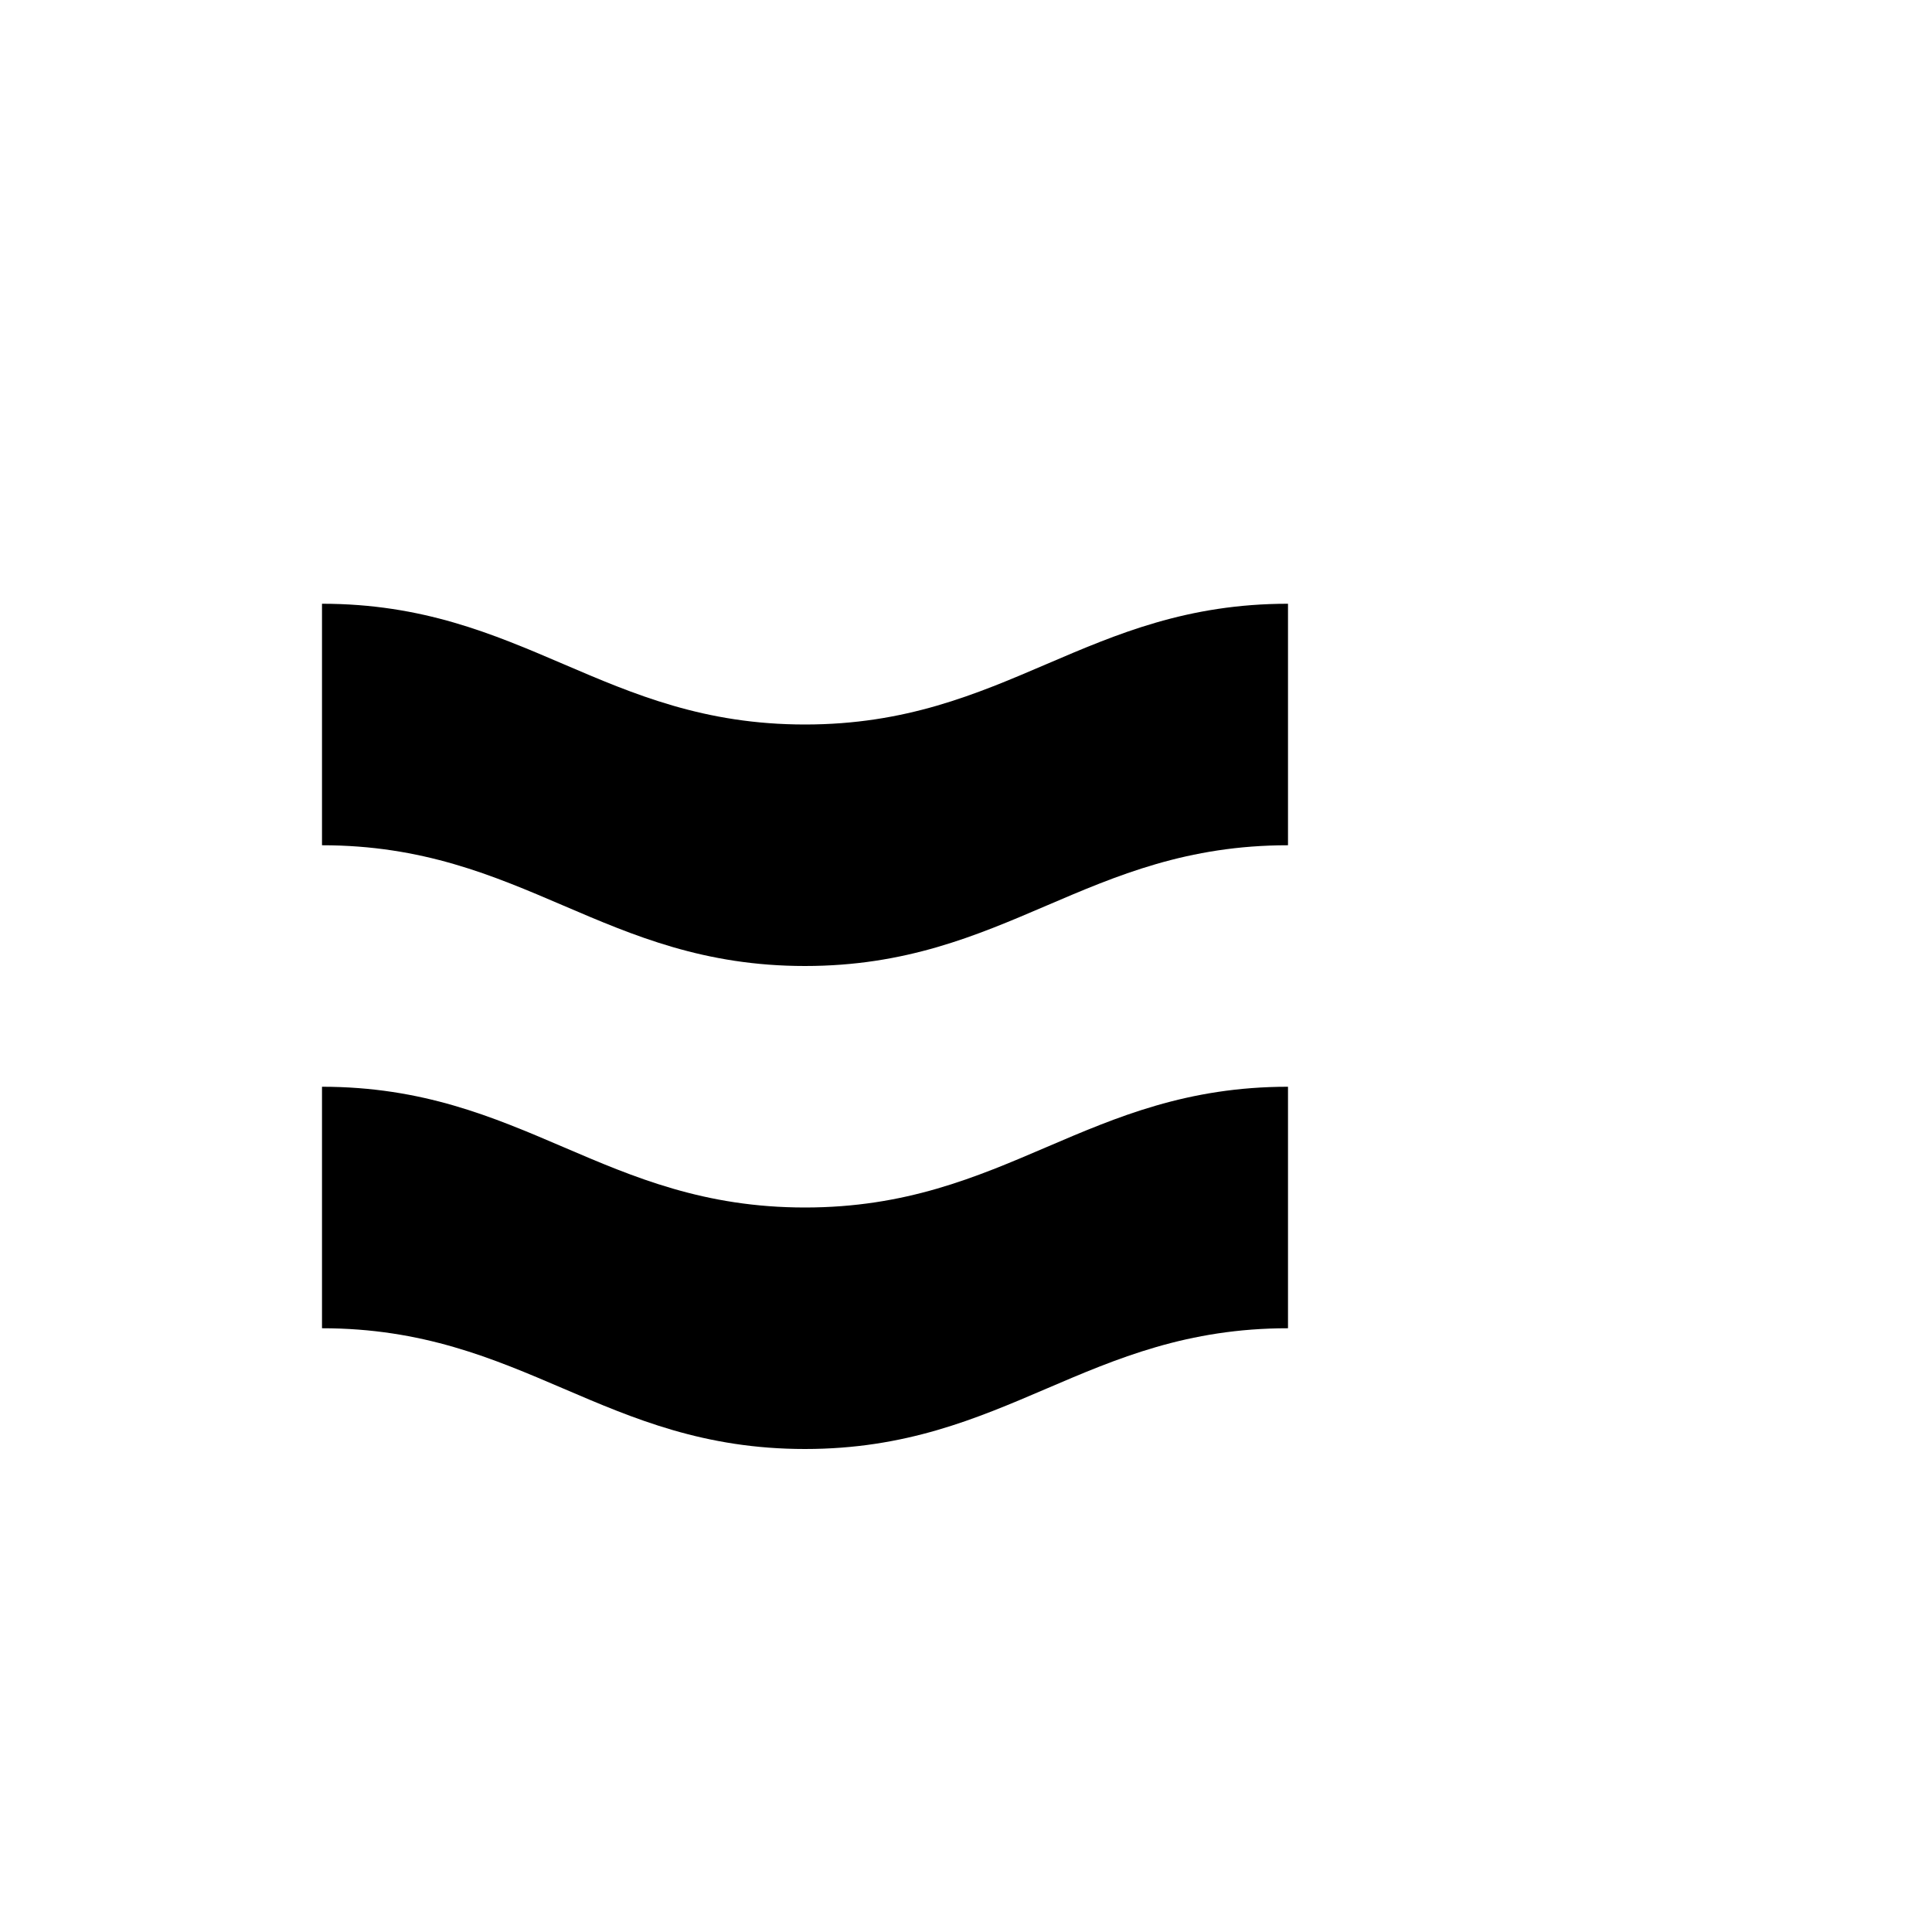
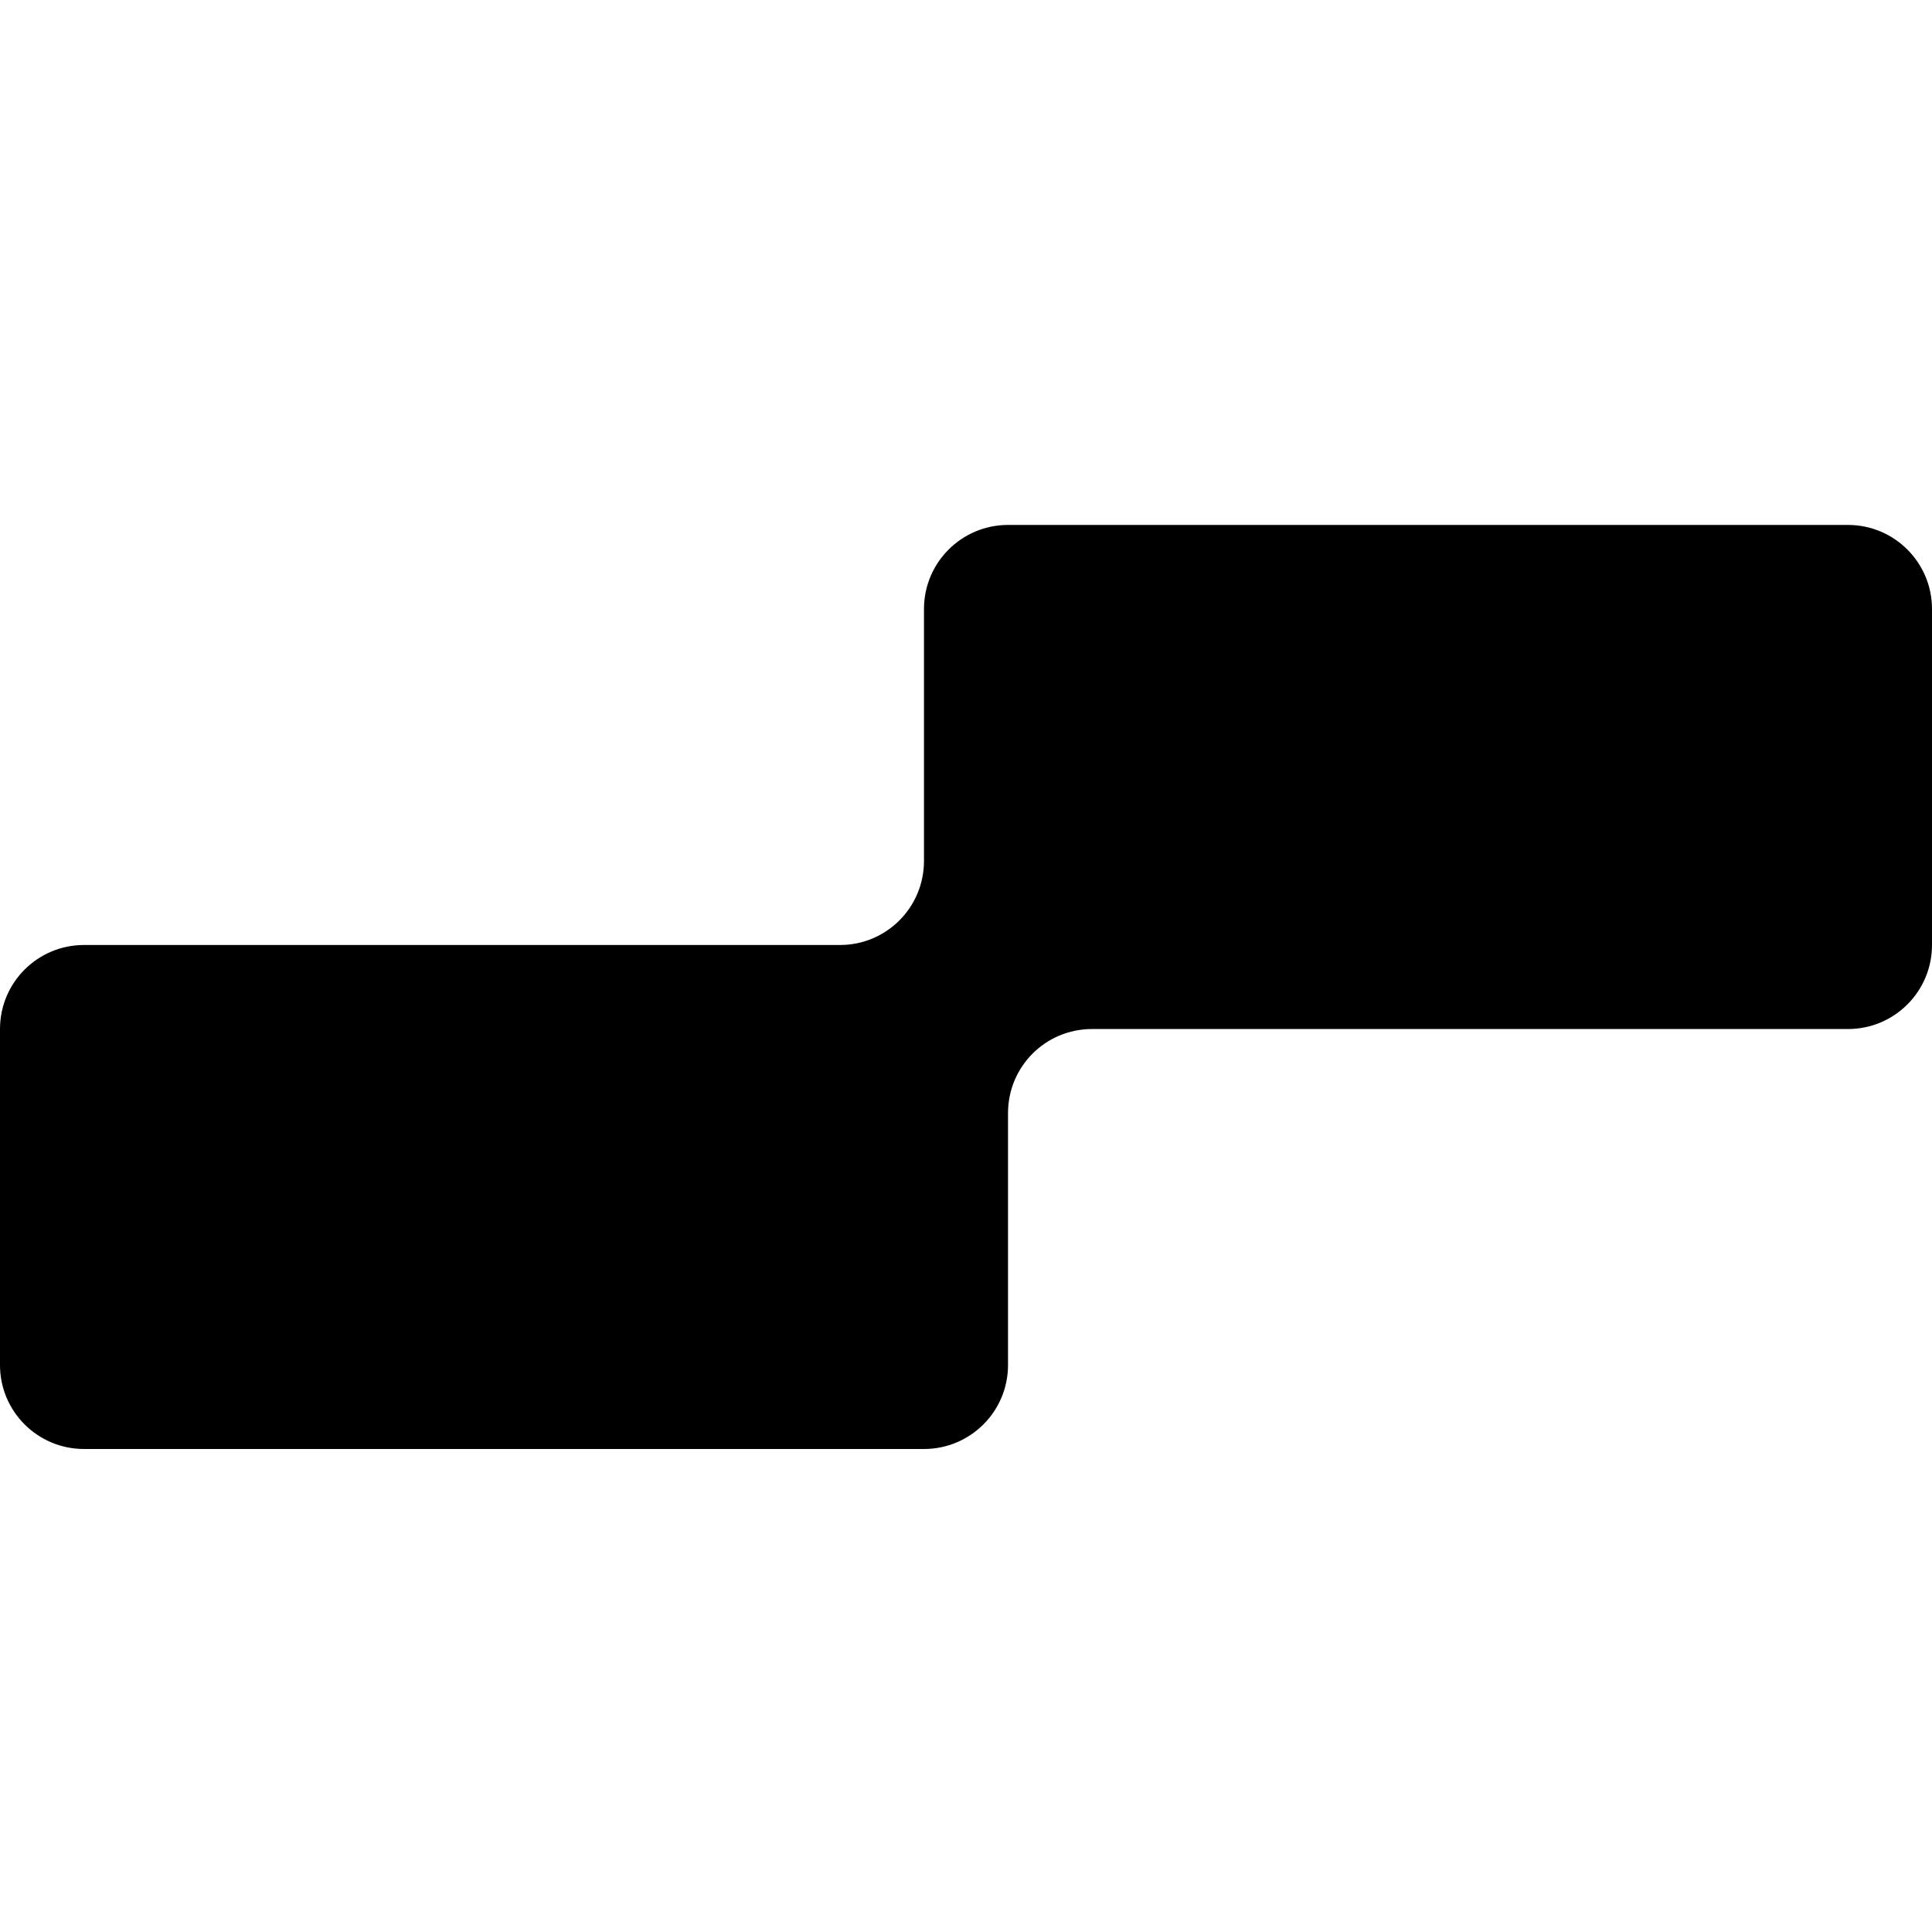
- <svg viewBox="0 0 24 24">
-   <path d="M4 7.5c2.5 0 3.5 1.5 6 1.5s3.5-1.5 6-1.5v3c-2.5 0-3.5 1.5-6 1.5S6.5 10.5 4 10.5v-3zm0 6c2.5 0 3.5 1.5 6 1.5s3.5-1.5 6-1.5v3c-2.5 0-3.5 1.5-6 1.5s-3.5-1.5-6-1.5v-3z" />
+ <svg xmlns="http://www.w3.org/2000/svg" fill="currentColor" fill-rule="evenodd" height="1em" style="flex:none;line-height:1" viewBox="0 0 24 24" width="1em">
+   <path clip-rule="evenodd" d="M22.956 6.521H12.522c-.577 0-1.044.468-1.044 1.044v3.13c0 .577-.466 1.044-1.043 1.044H1.044c-.577 0-1.044.467-1.044 1.044v4.174C0 17.533.467 18 1.044 18h10.434c.577 0 1.044-.467 1.044-1.043v-3.13c0-.578.466-1.044 1.043-1.044h9.391c.577 0 1.044-.467 1.044-1.044V7.565c0-.576-.467-1.044-1.044-1.044z" />
</svg>
